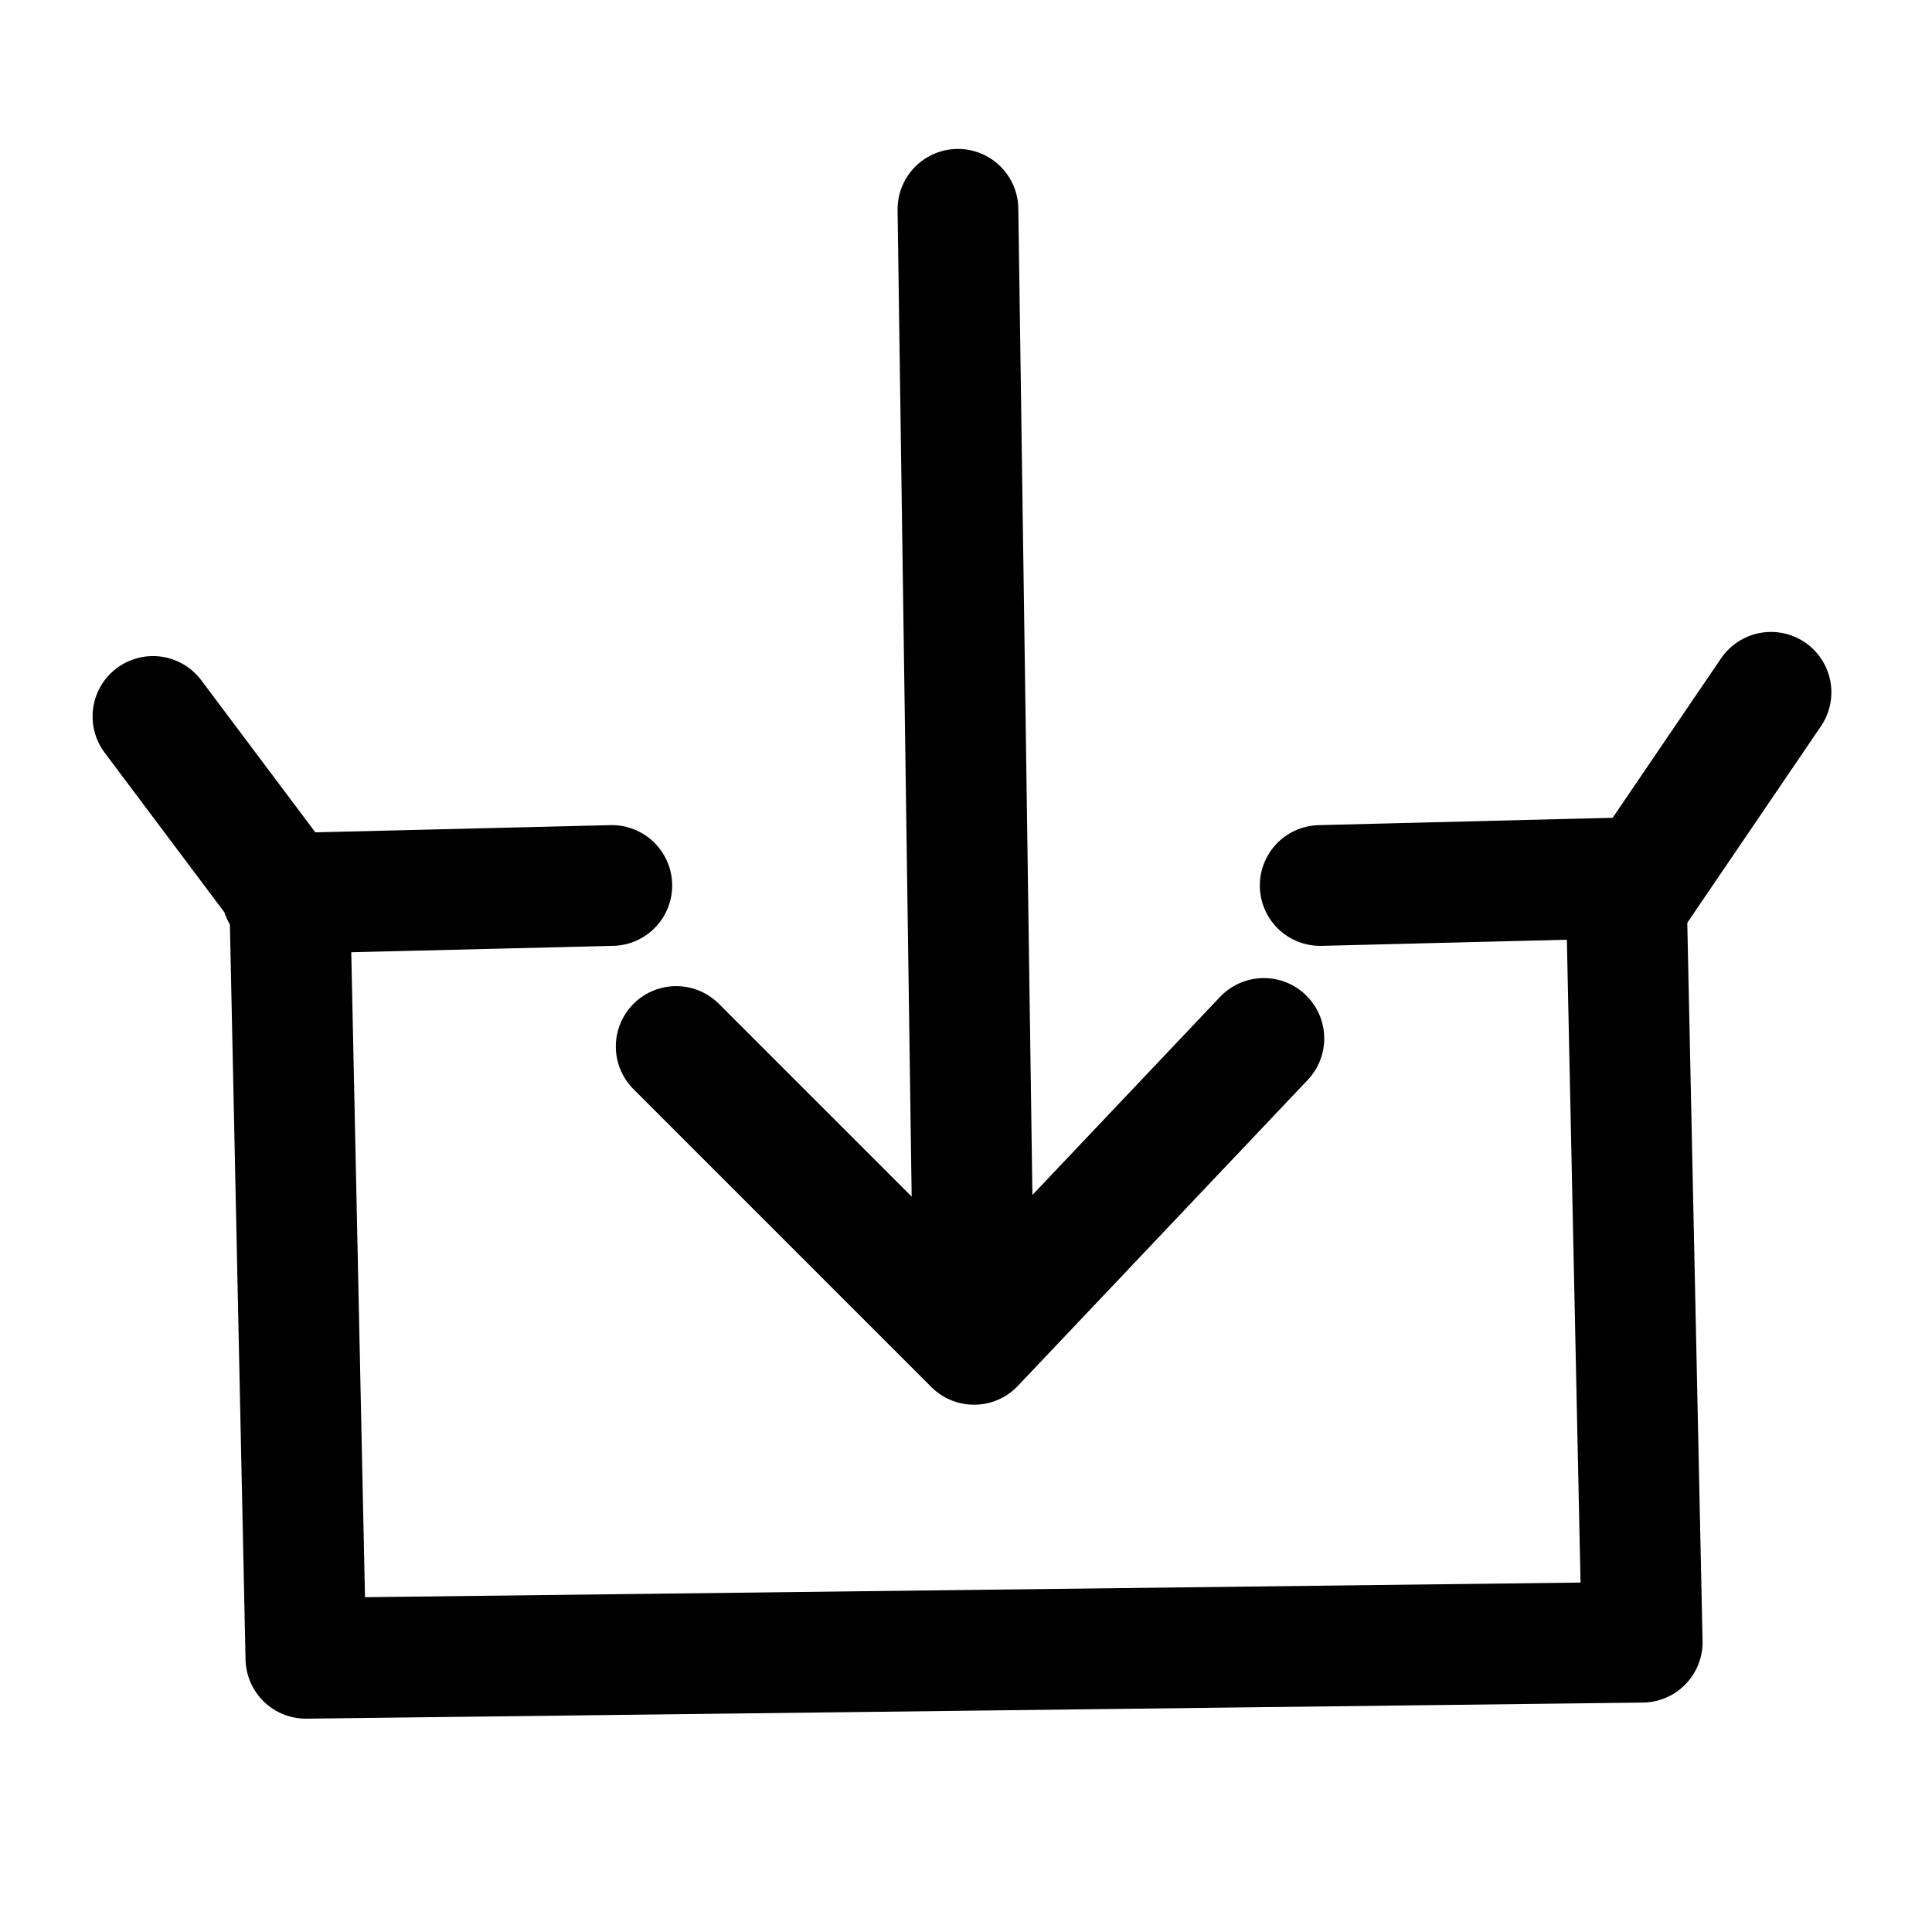
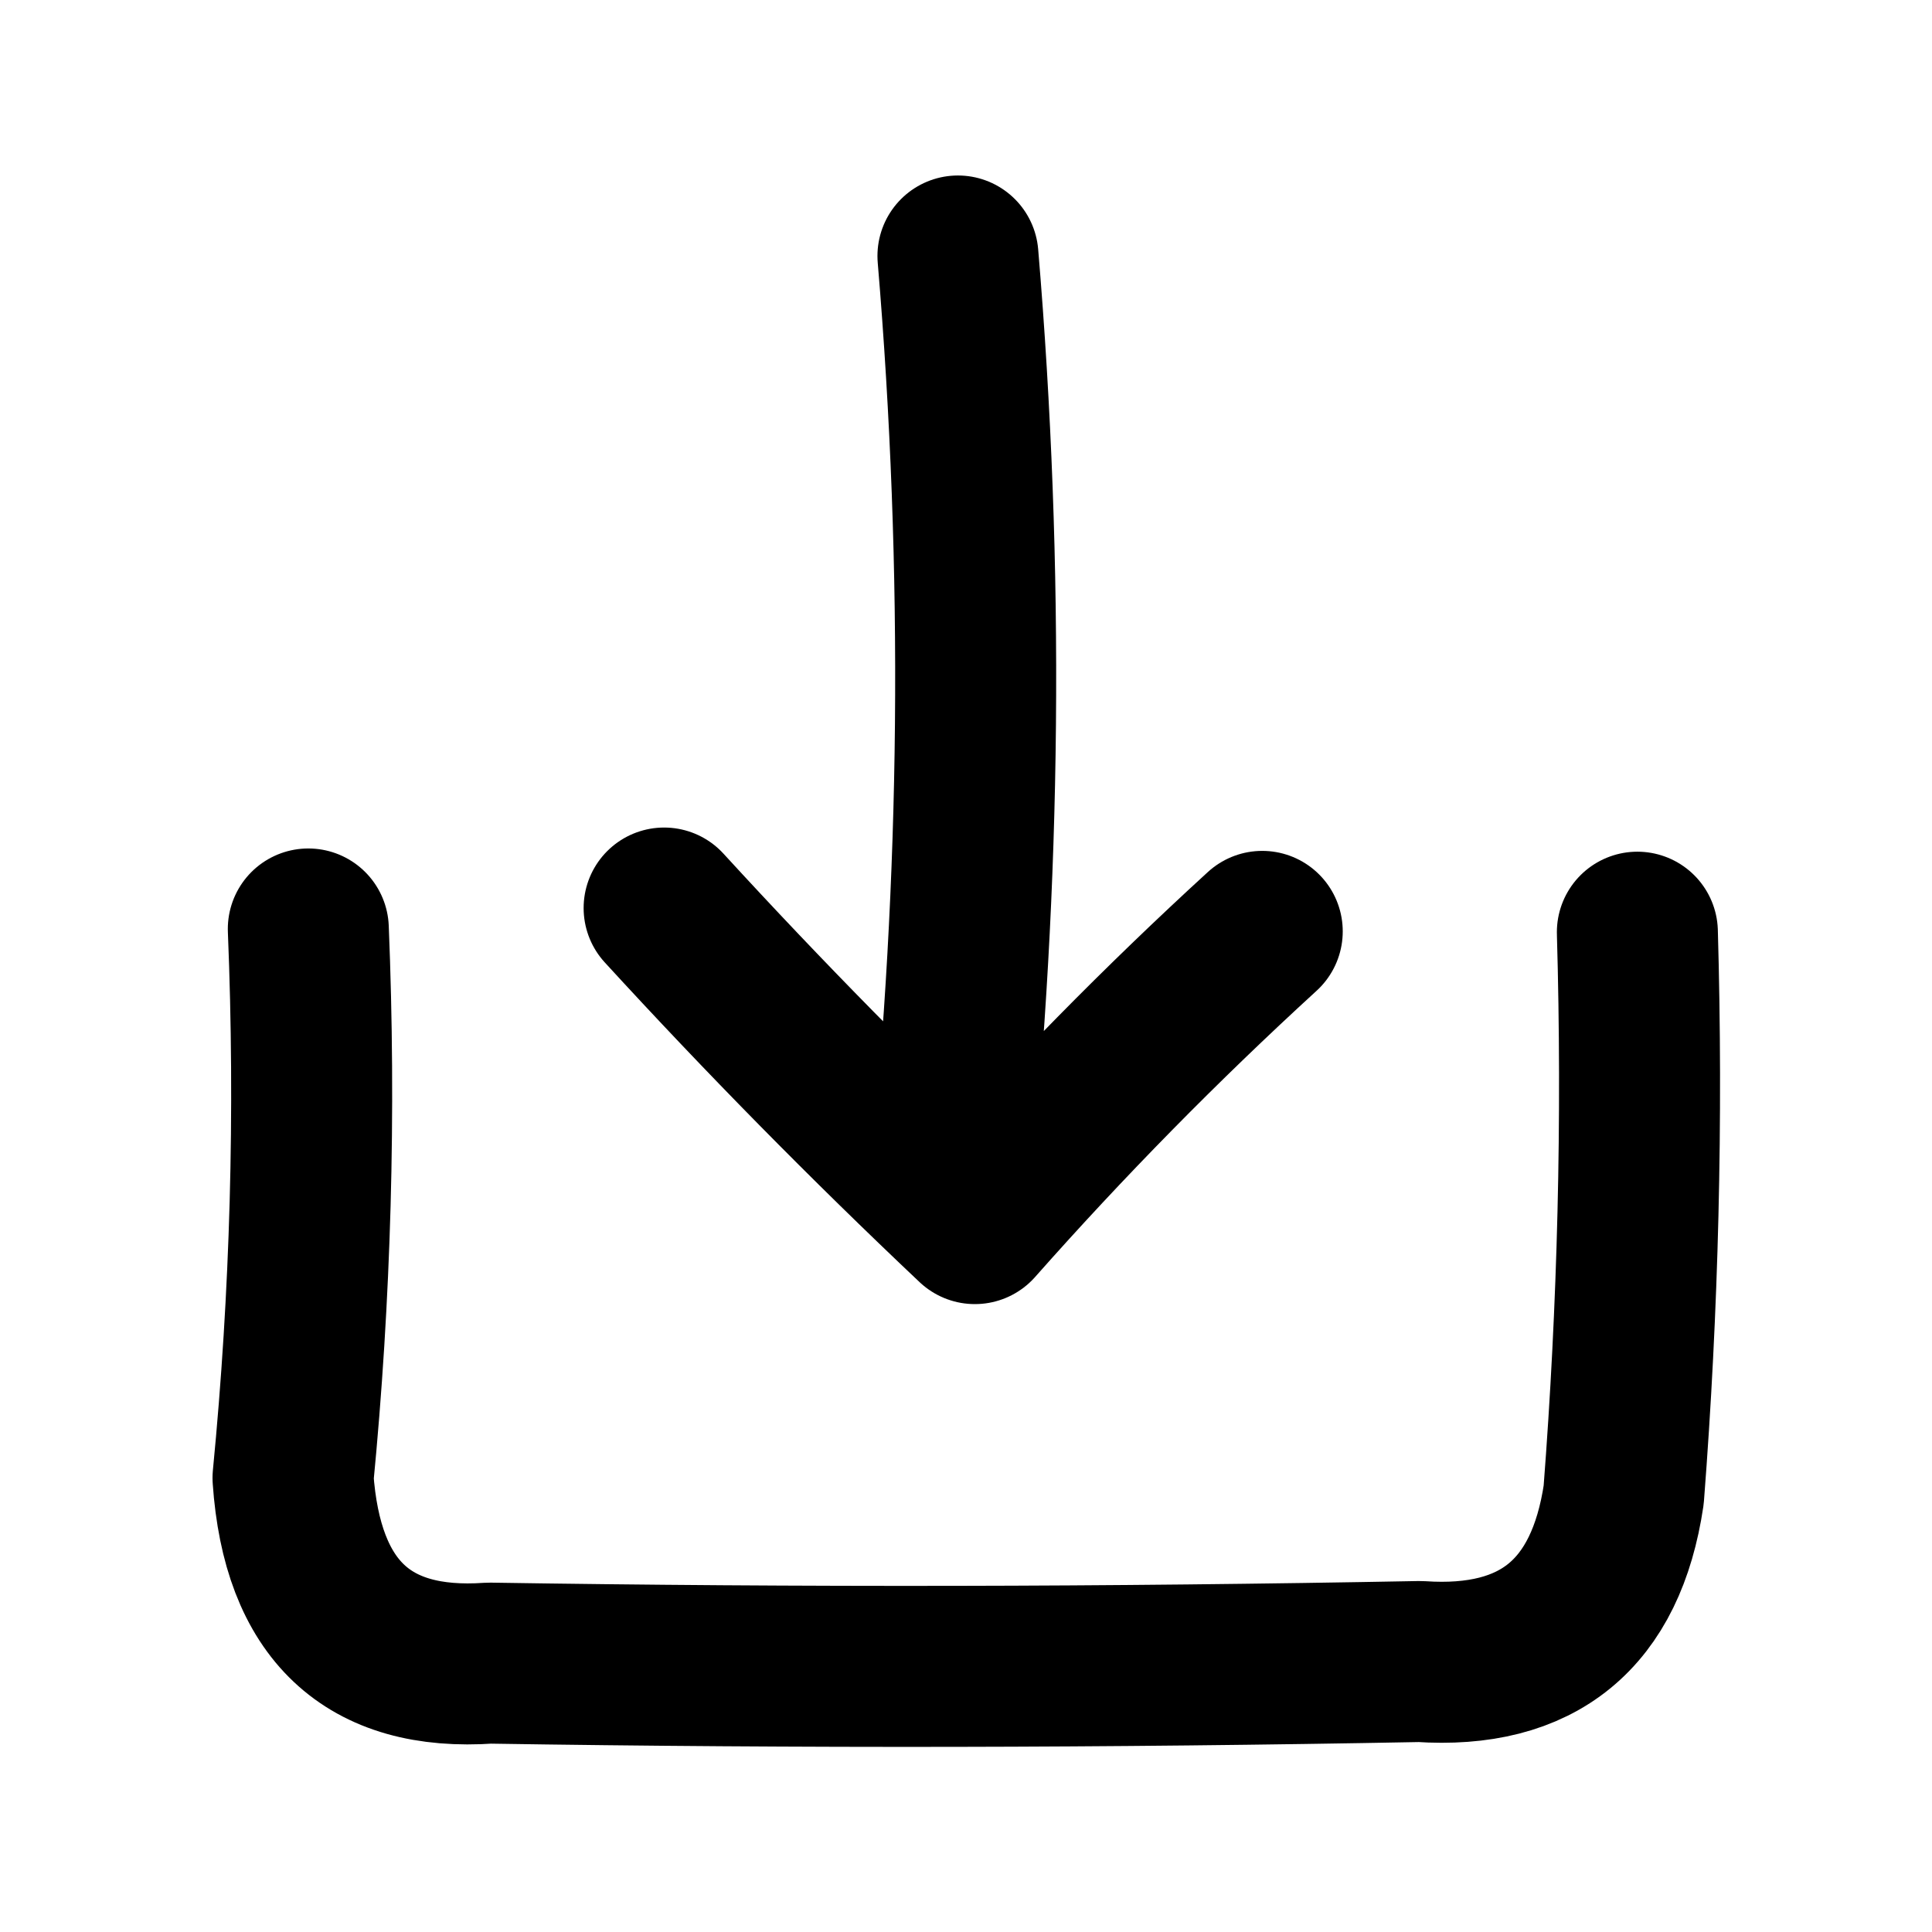
- <svg xmlns="http://www.w3.org/2000/svg" viewBox="0 0 24 24" fill="none" stroke="currentColor" stroke-width="1.5" stroke-linecap="round" stroke-linejoin="round">
-   <path d="M3.6 11.2 L3.8 20.6 L20.4 20.4 L20.2 11.0" />
-   <path d="M3.7 11.3 L1.9 8.9 M20.3 11.1 L22.0 8.6 M3.5 11.1 L7.6 11.0 M16.4 11.0 L20.4 10.9" />
-   <path d="M11.9 2.6 L12.1 16.6 M8.4 13.0 L12.1 16.7 L15.7 12.9" />
+ <svg xmlns="http://www.w3.org/2000/svg" viewBox="0 0 24 24" fill="none" stroke="currentColor" stroke-width="2" stroke-linecap="round" stroke-linejoin="round">
+   <path d="M3.83 11.54Q3.97 14.96 3.64 18.36Q3.81 20.82 6.08 20.66Q11.86 20.75 17.64 20.64Q19.84 20.79 20.17 18.57Q20.44 15.08 20.34 11.58" />
+   <path d="M11.9 3.18Q12.39 9 11.79 14.81M8.25 11.28Q10.11 13.31 12.11 15.2Q13.8 13.29 15.68 11.57" />
</svg>
